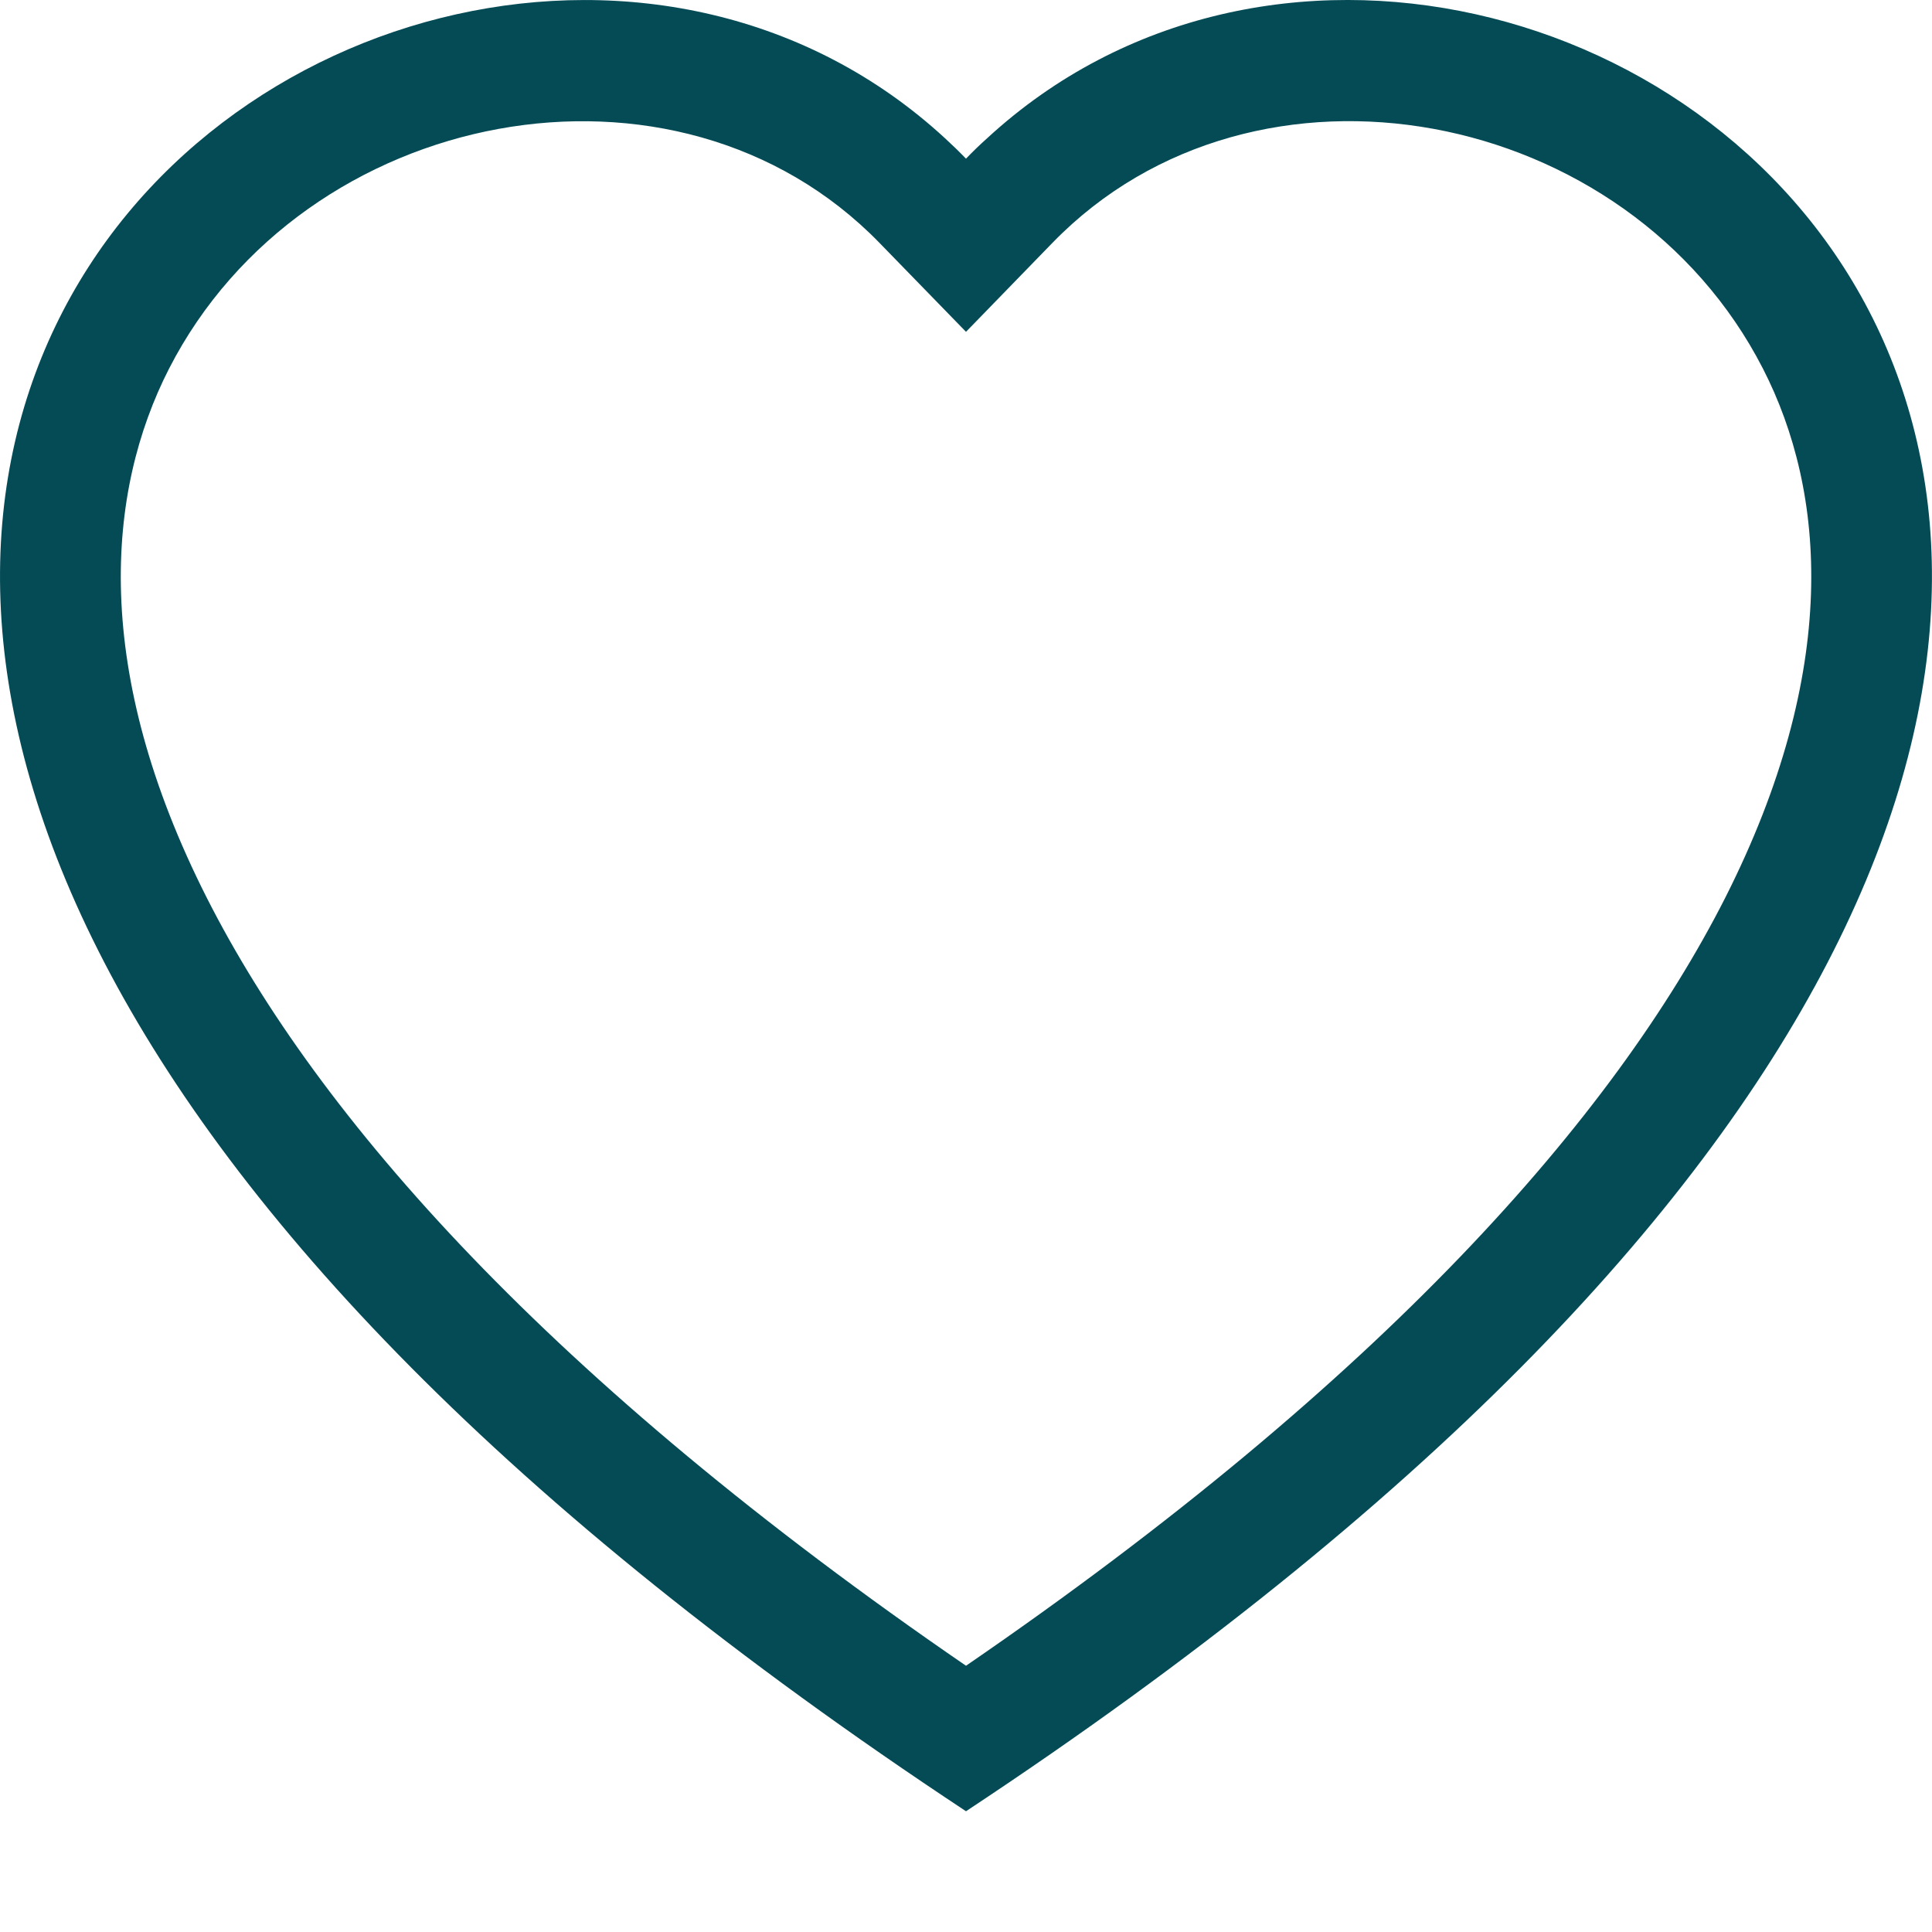
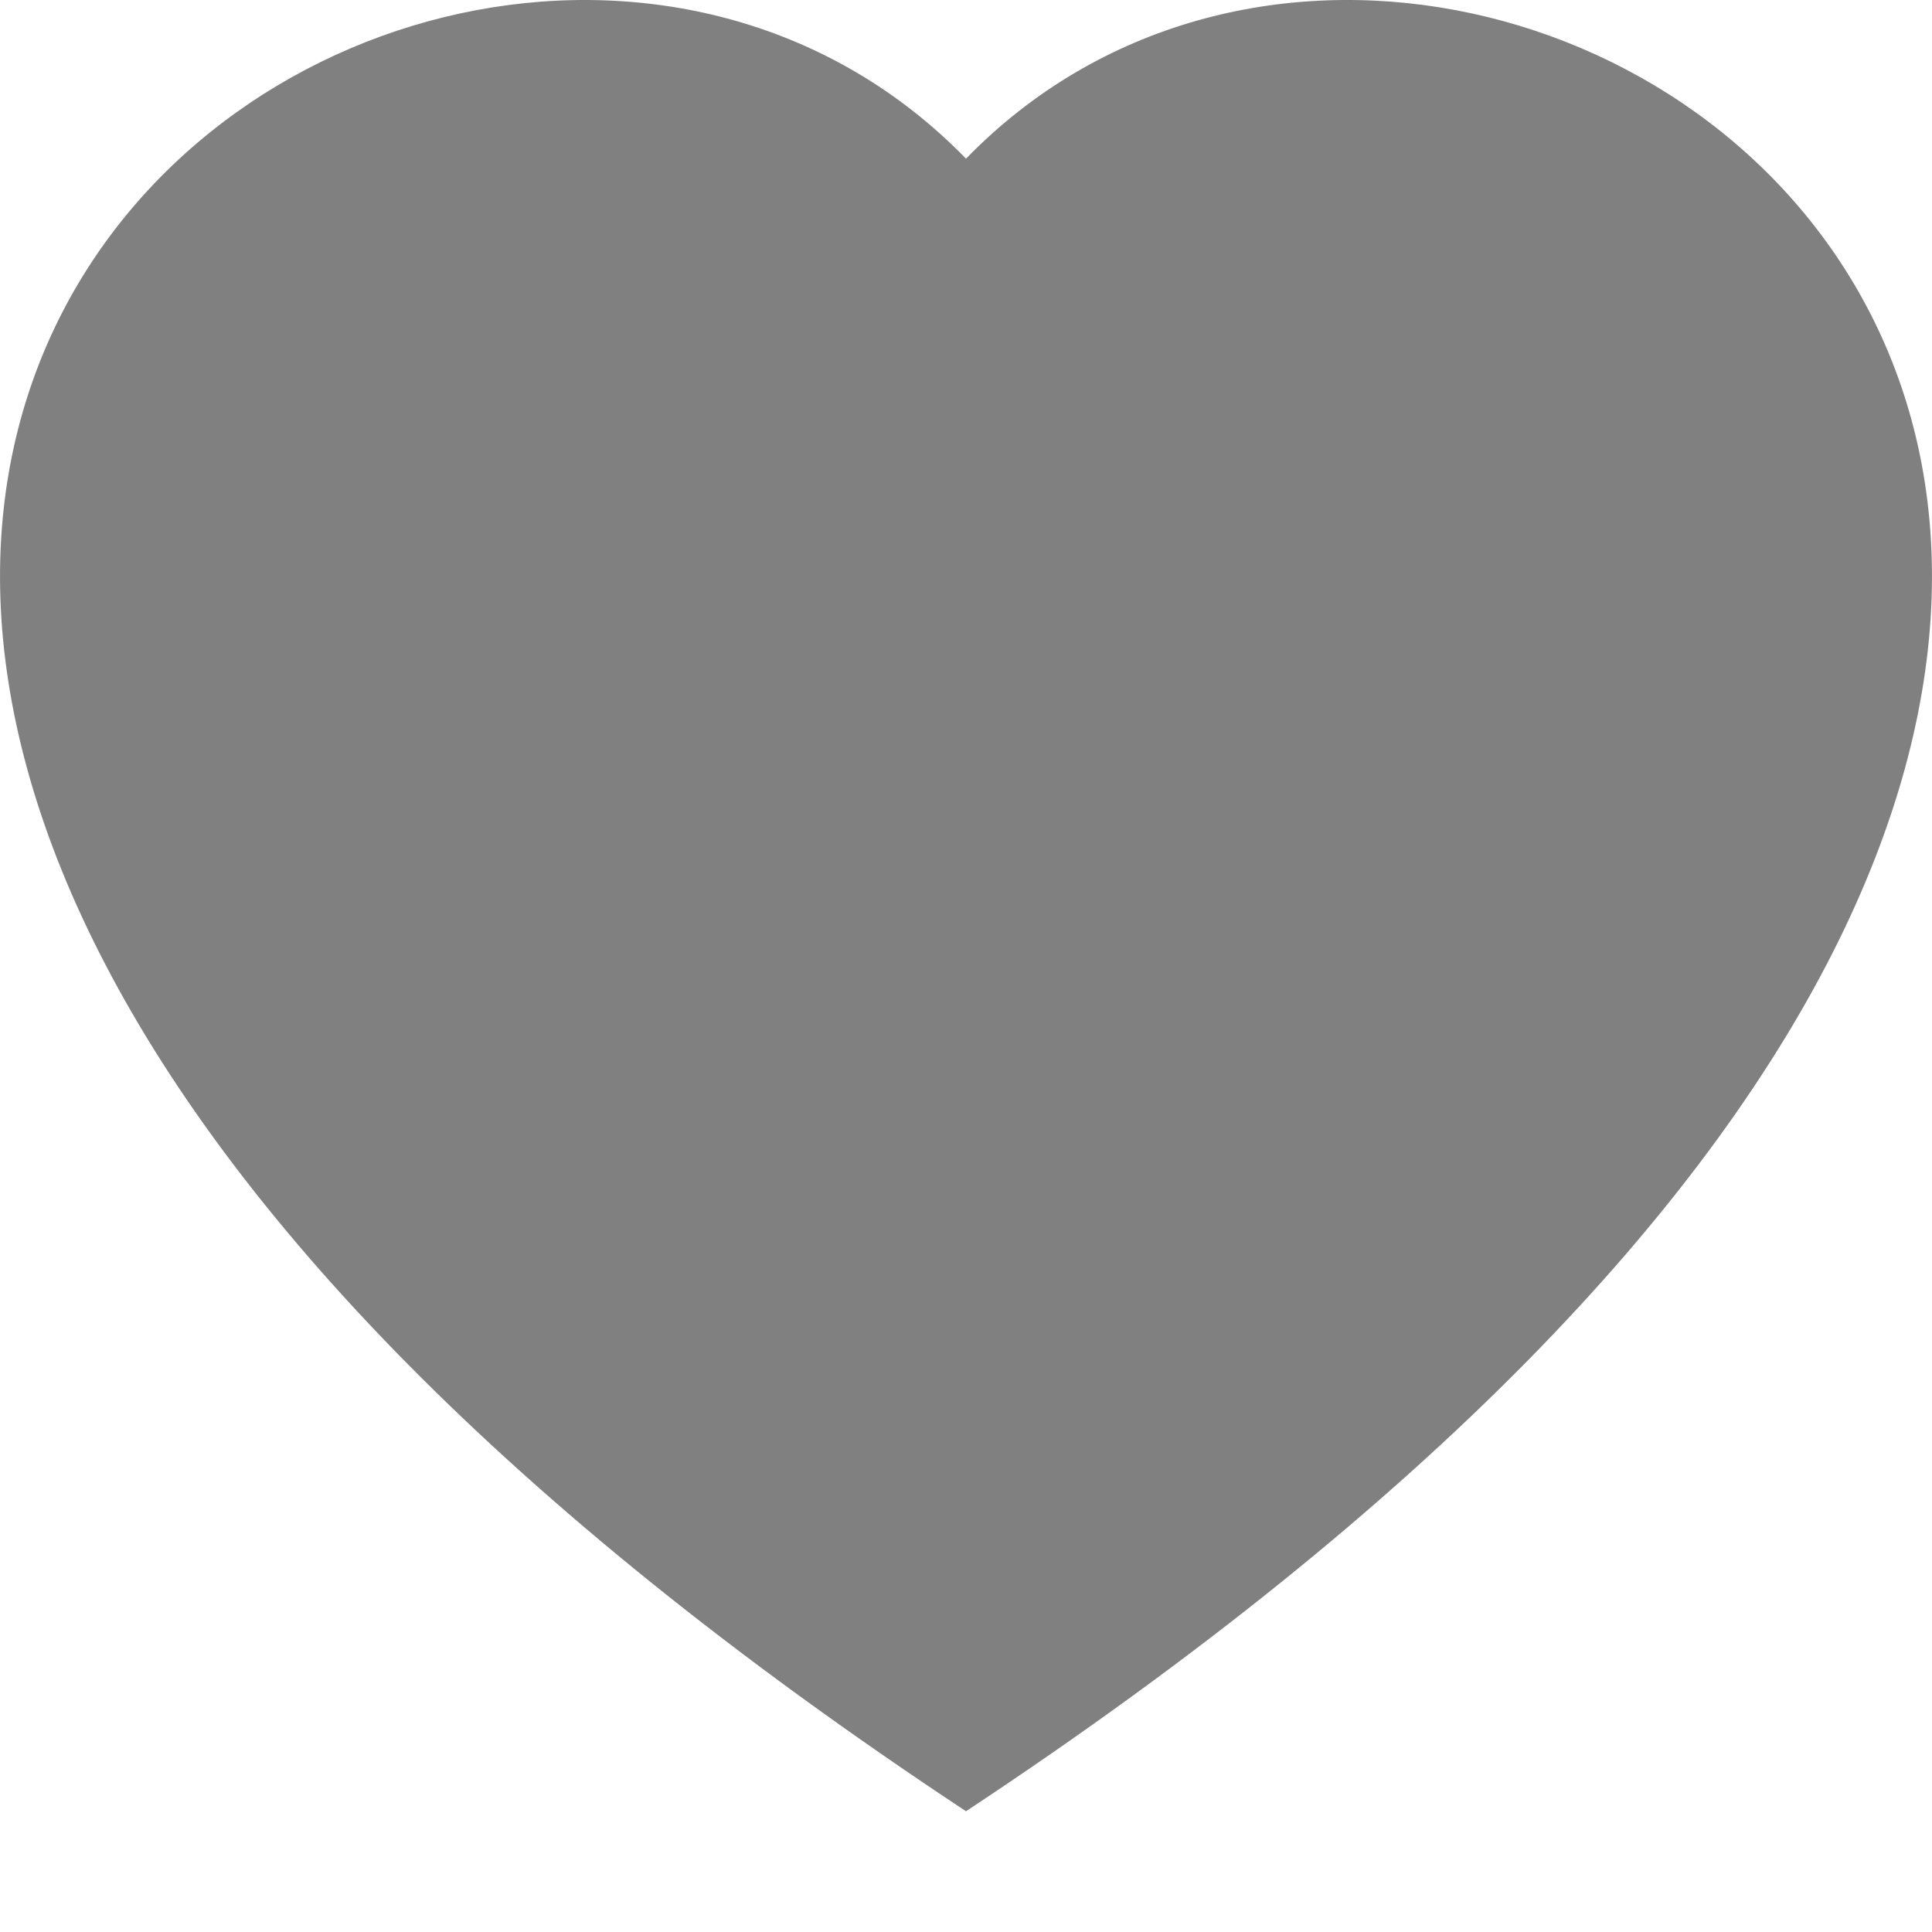
- <svg xmlns="http://www.w3.org/2000/svg" fill="rgb(5, 75, 86)" class="bi bi-heart" viewBox="0 0 16 16">
-   <path d="m8 2.748-.717-.737C5.6.281 2.514.878 1.4 3.053c-.523 1.023-.641 2.5.314 4.385.92 1.815 2.834 3.989 6.286 6.357 3.452-2.368 5.365-4.542 6.286-6.357.955-1.886.838-3.362.314-4.385C13.486.878 10.4.28 8.717 2.01L8 2.748zM8 15C-7.333 4.868 3.279-3.04 7.824 1.143c.06.055.119.112.176.171a3.12 3.12 0 0 1 .176-.17C12.72-3.042 23.333 4.867 8 15z" />
+ <svg xmlns="http://www.w3.org/2000/svg" fill="rgba(128, 128, 128)" class="bi bi-heart-fill" viewBox="0 0 16 16">
+   <path fill-rule="evenodd" d="M8 1.314C12.438-3.248 23.534 4.735 8 15-7.534 4.736 3.562-3.248 8 1.314z" />
</svg>
